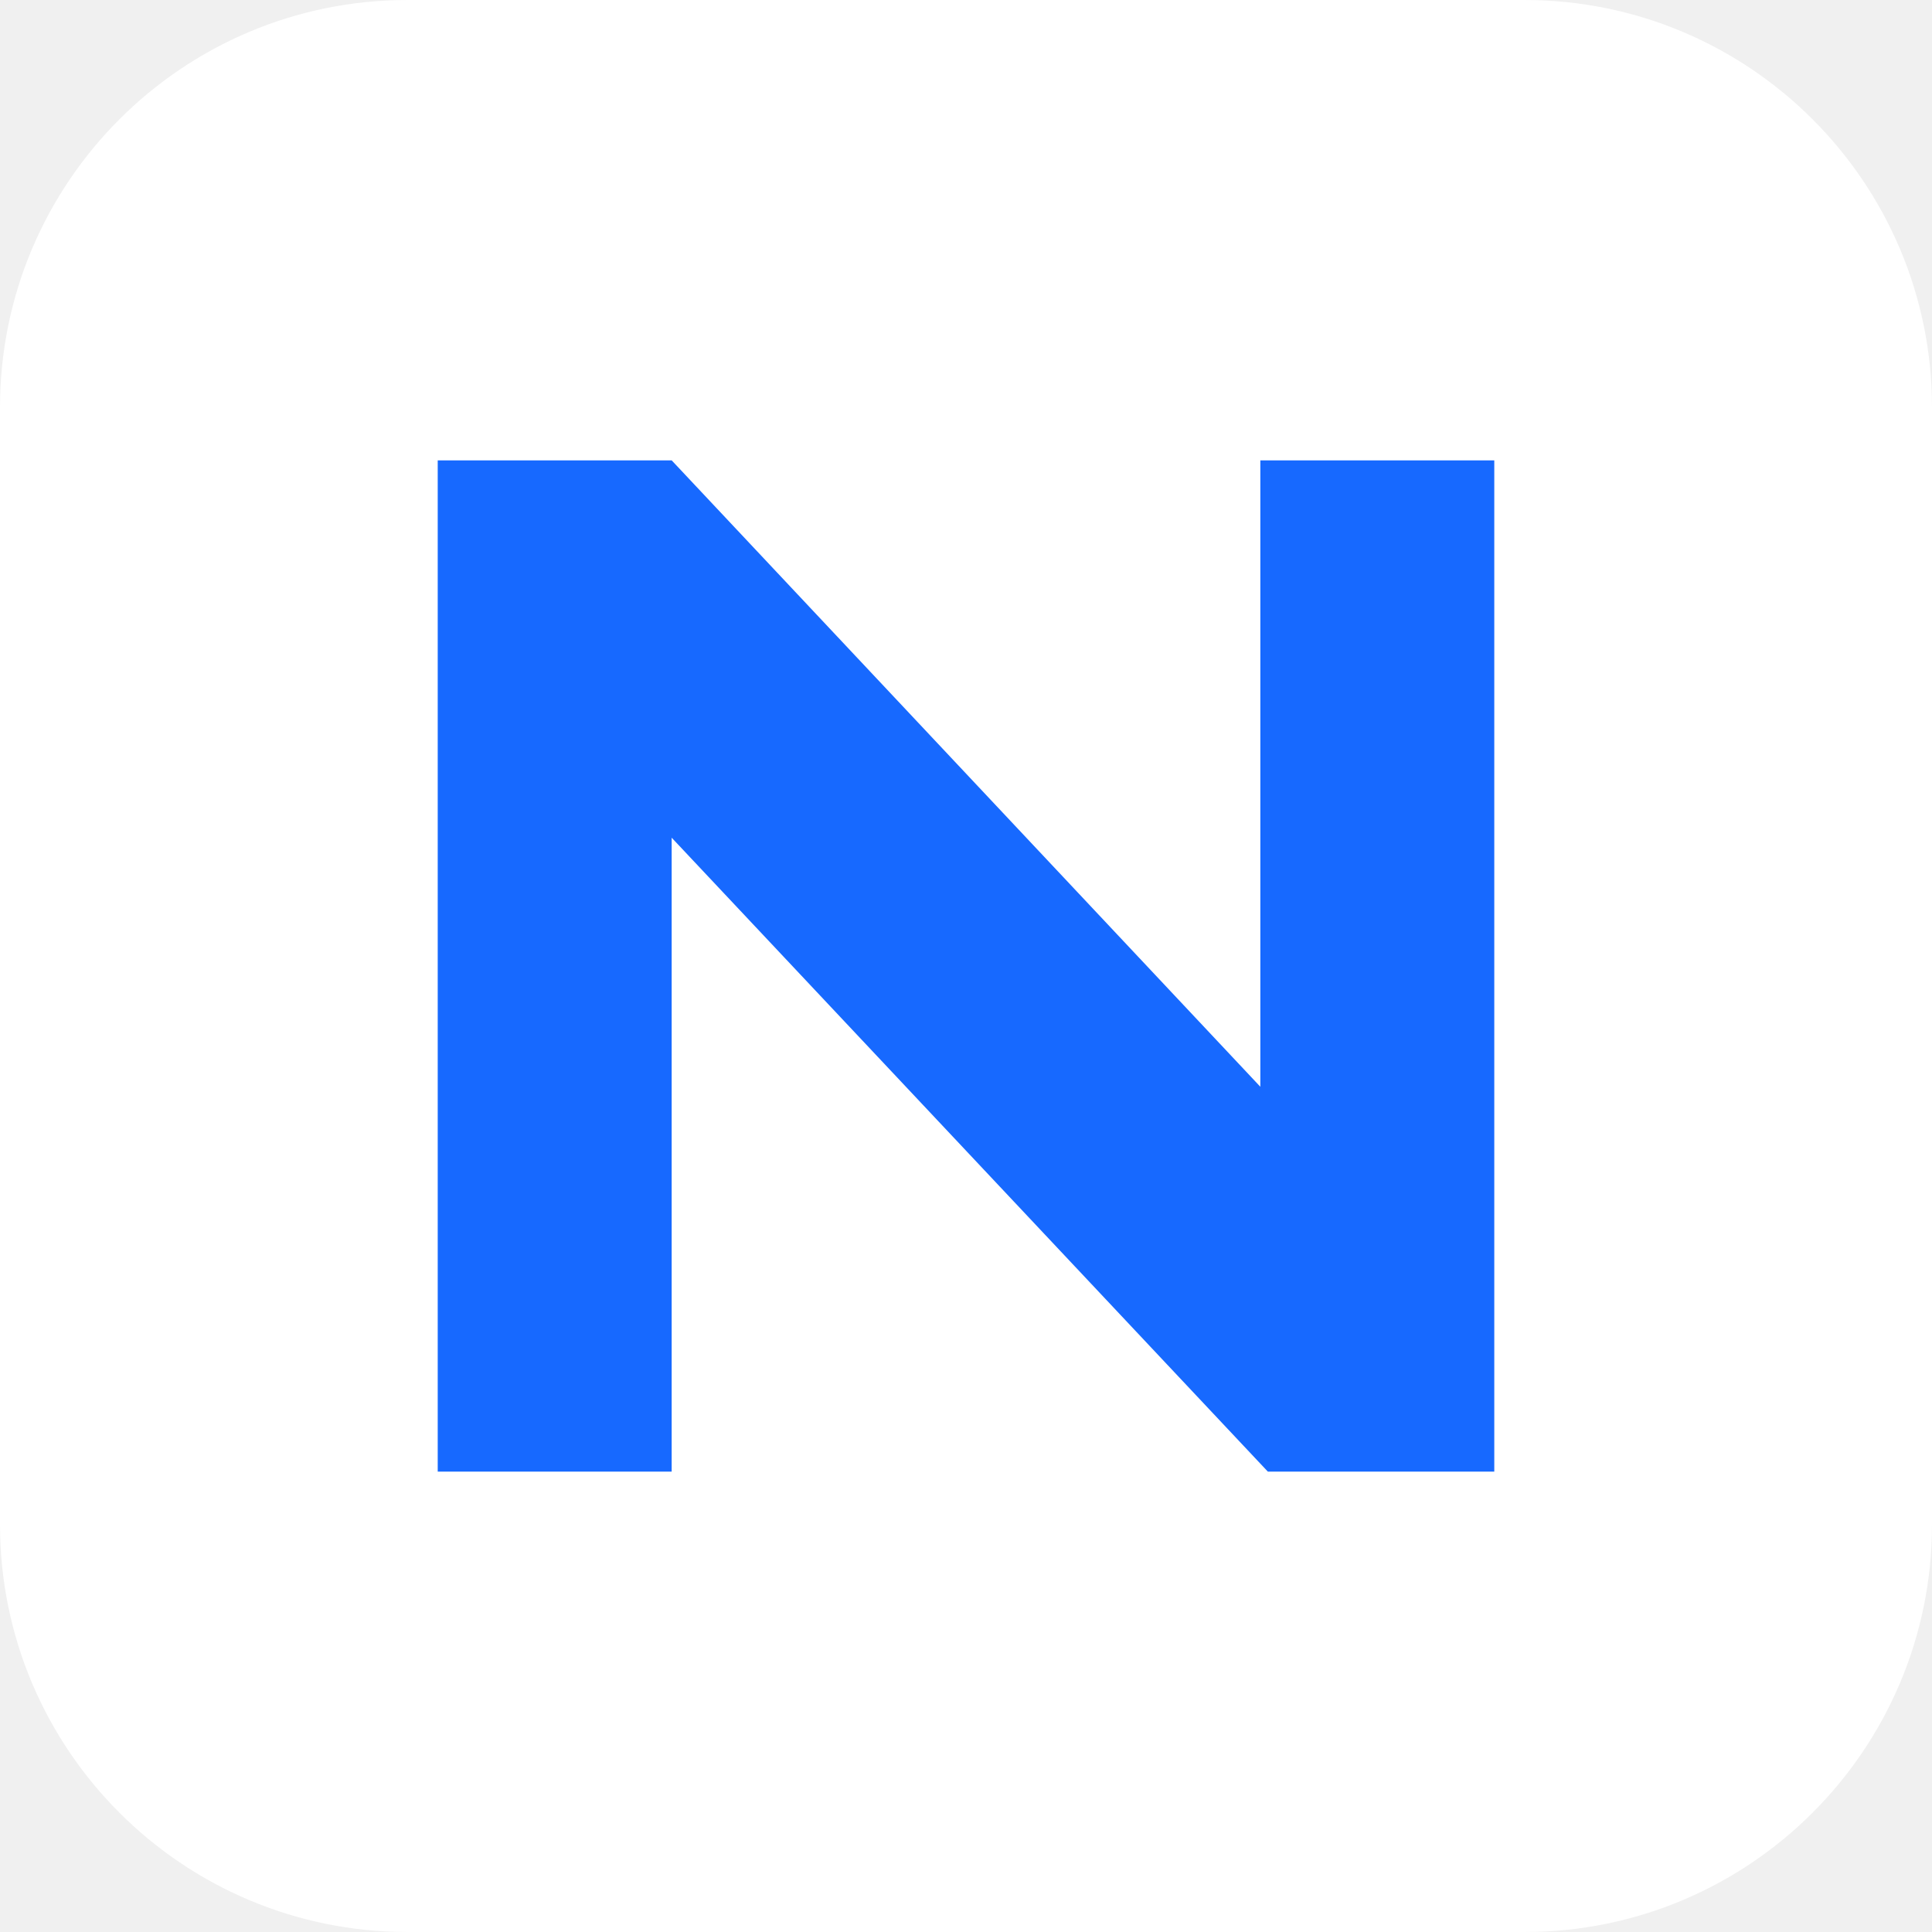
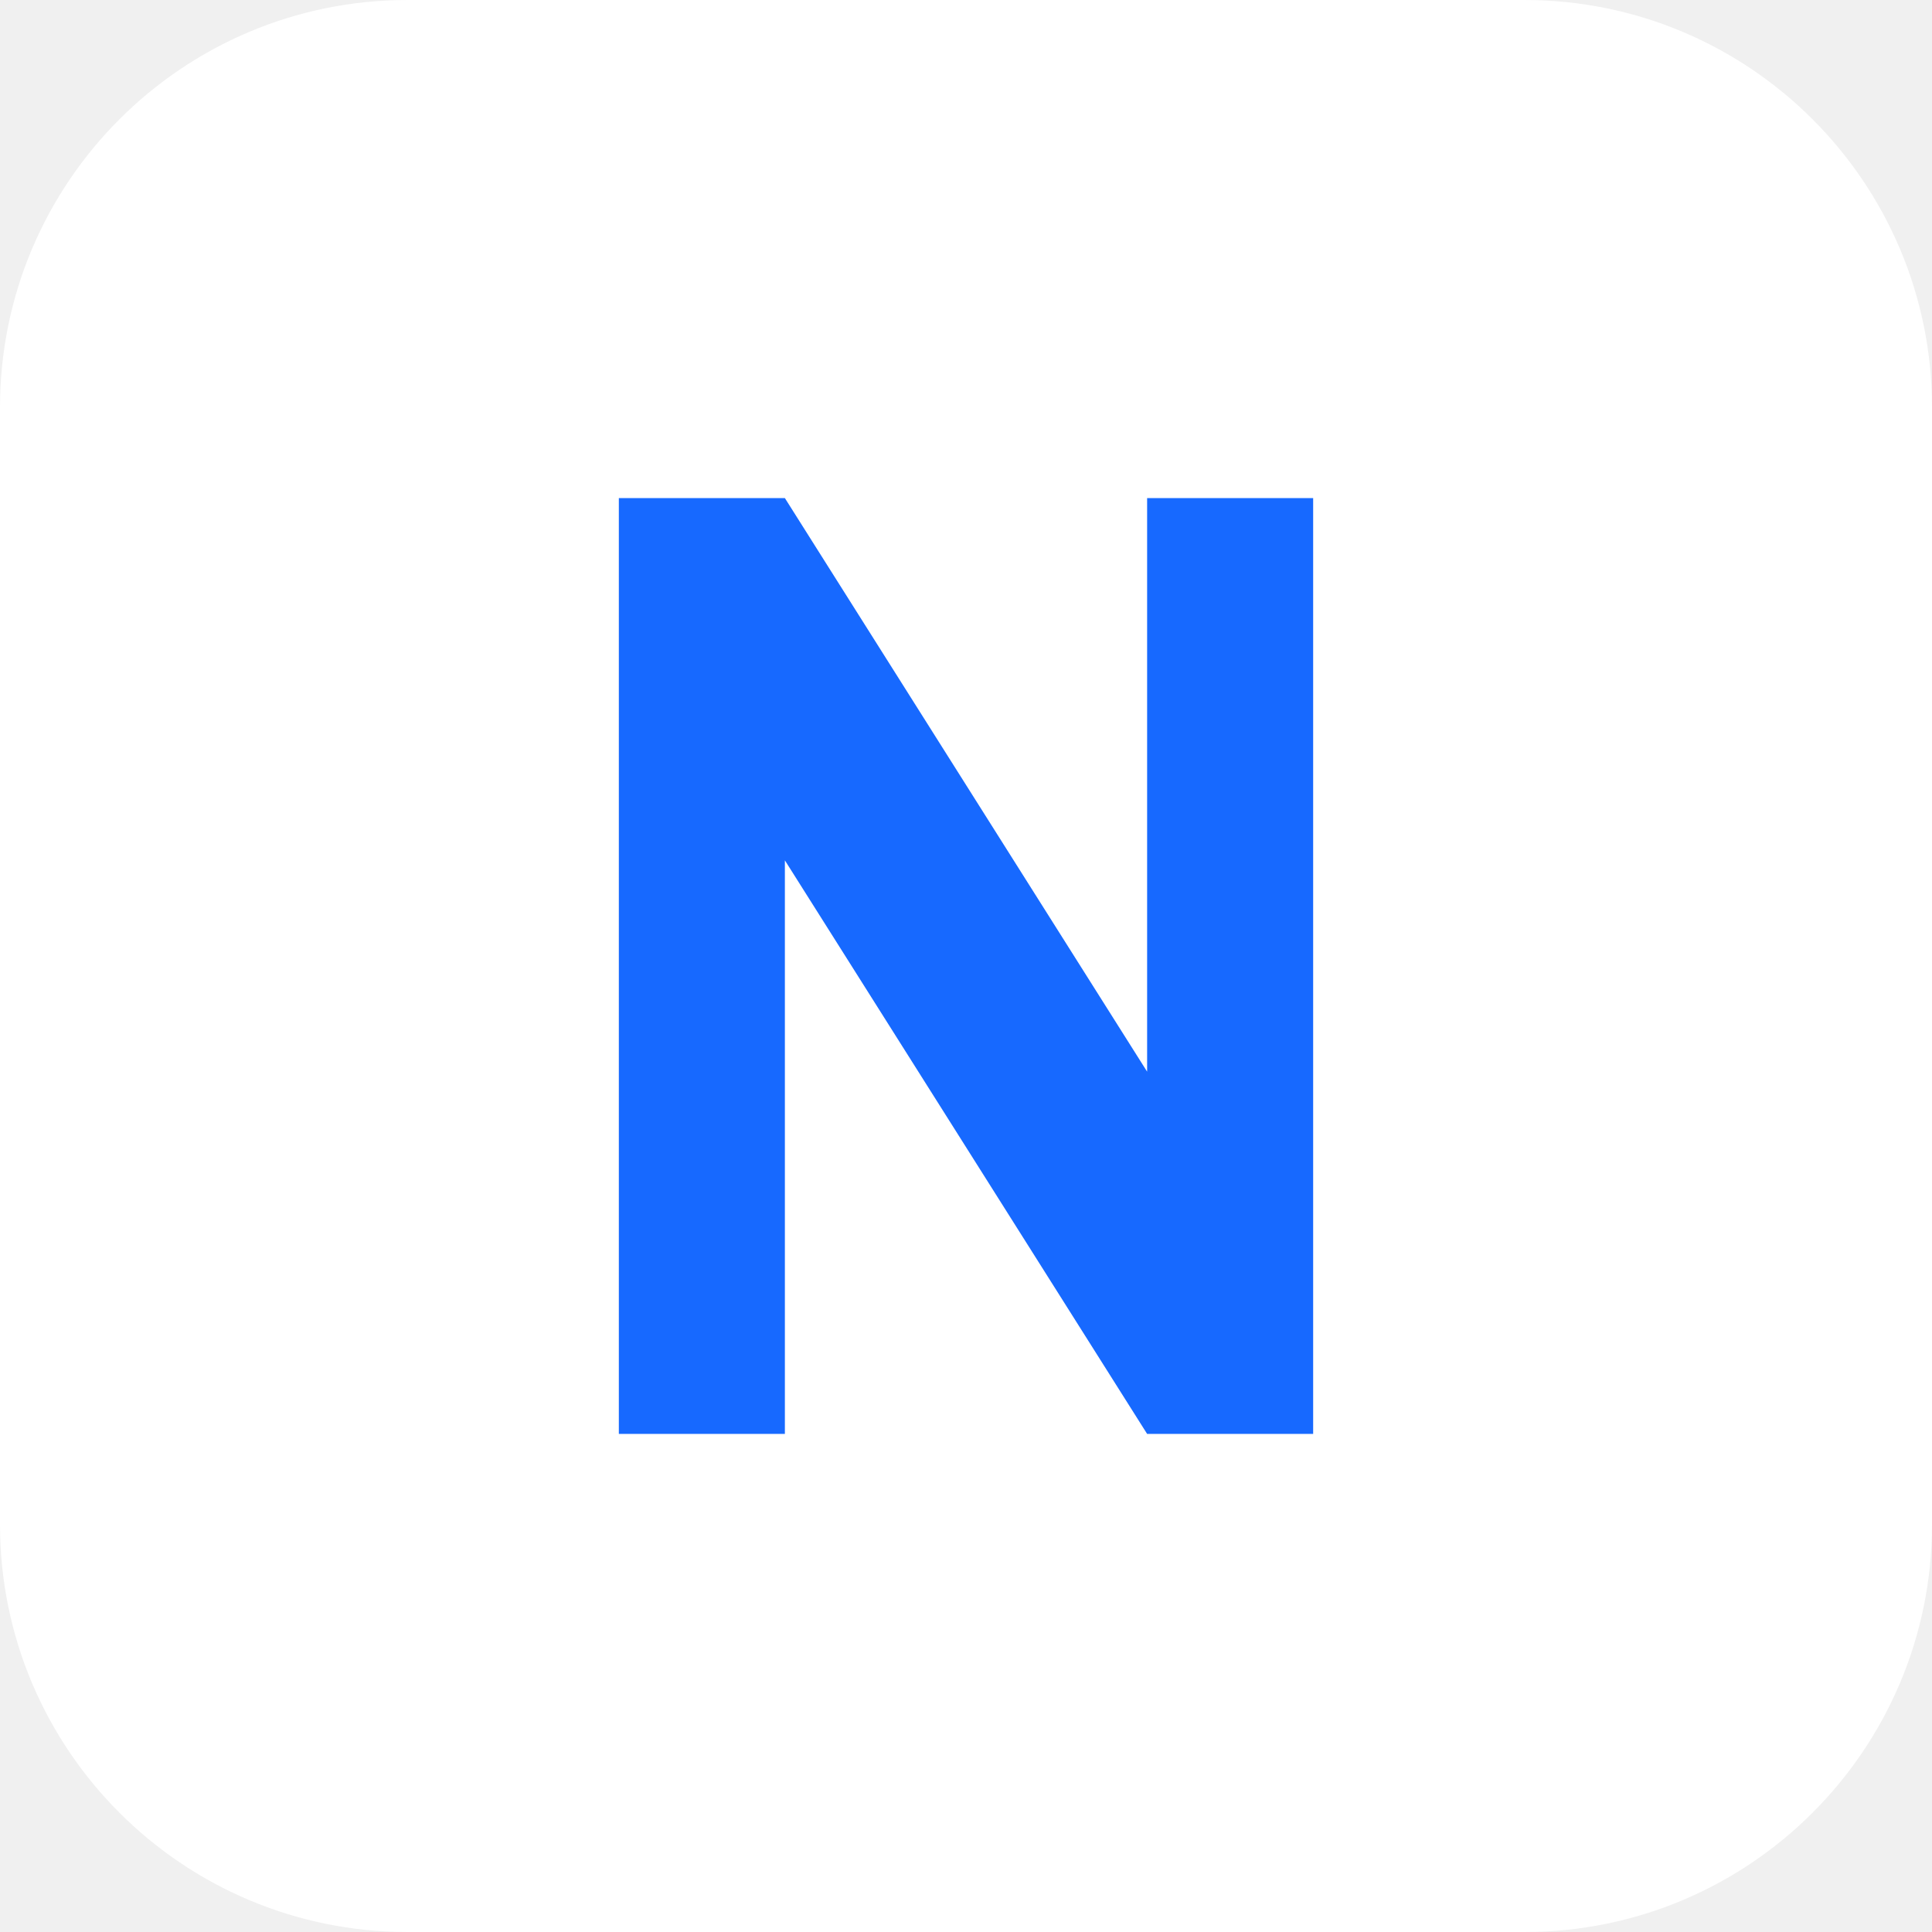
<svg xmlns="http://www.w3.org/2000/svg" viewBox="0 0 256 256">
  <rect width="256" height="256" rx="54" fill="#fff" />
-   <path d="M58 195V61h31l78 83V61h31v134h-30L89 111v84H58z" fill="#1769ff" />
+   <path d="M82 190V66h22l48 76V66h22v124h-22l-48-76v76H82z" fill="#1769ff" />
</svg>
